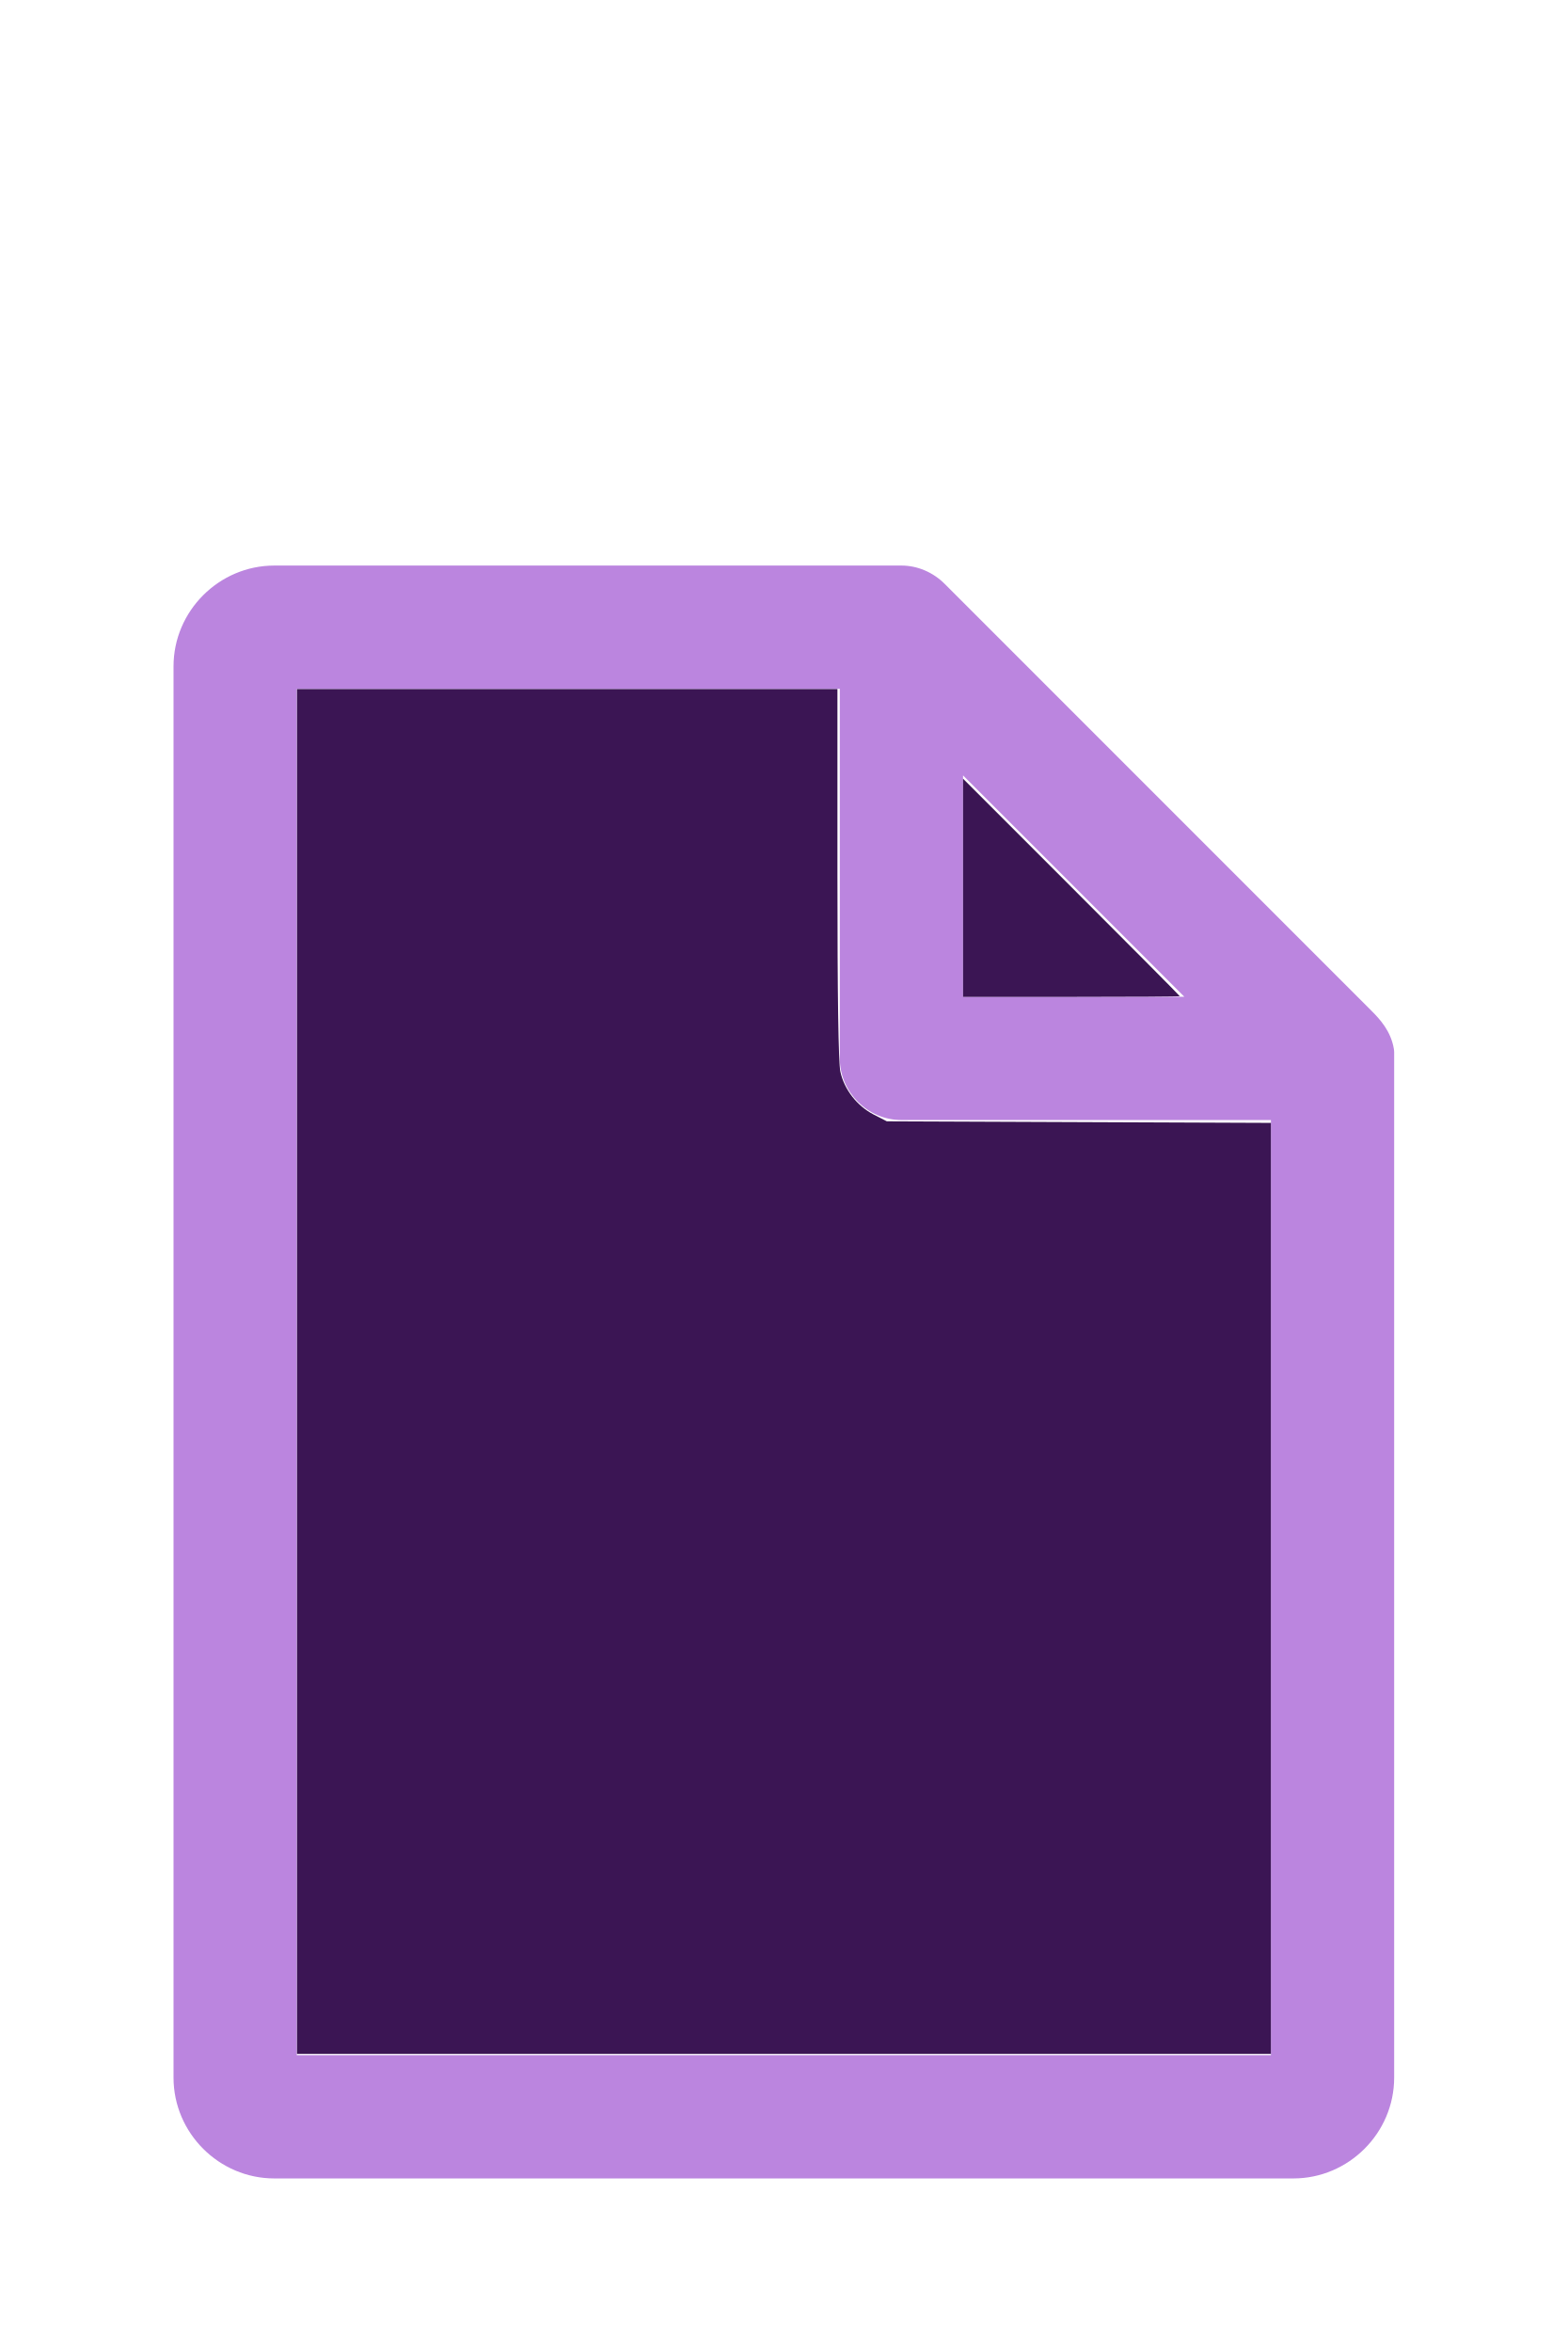
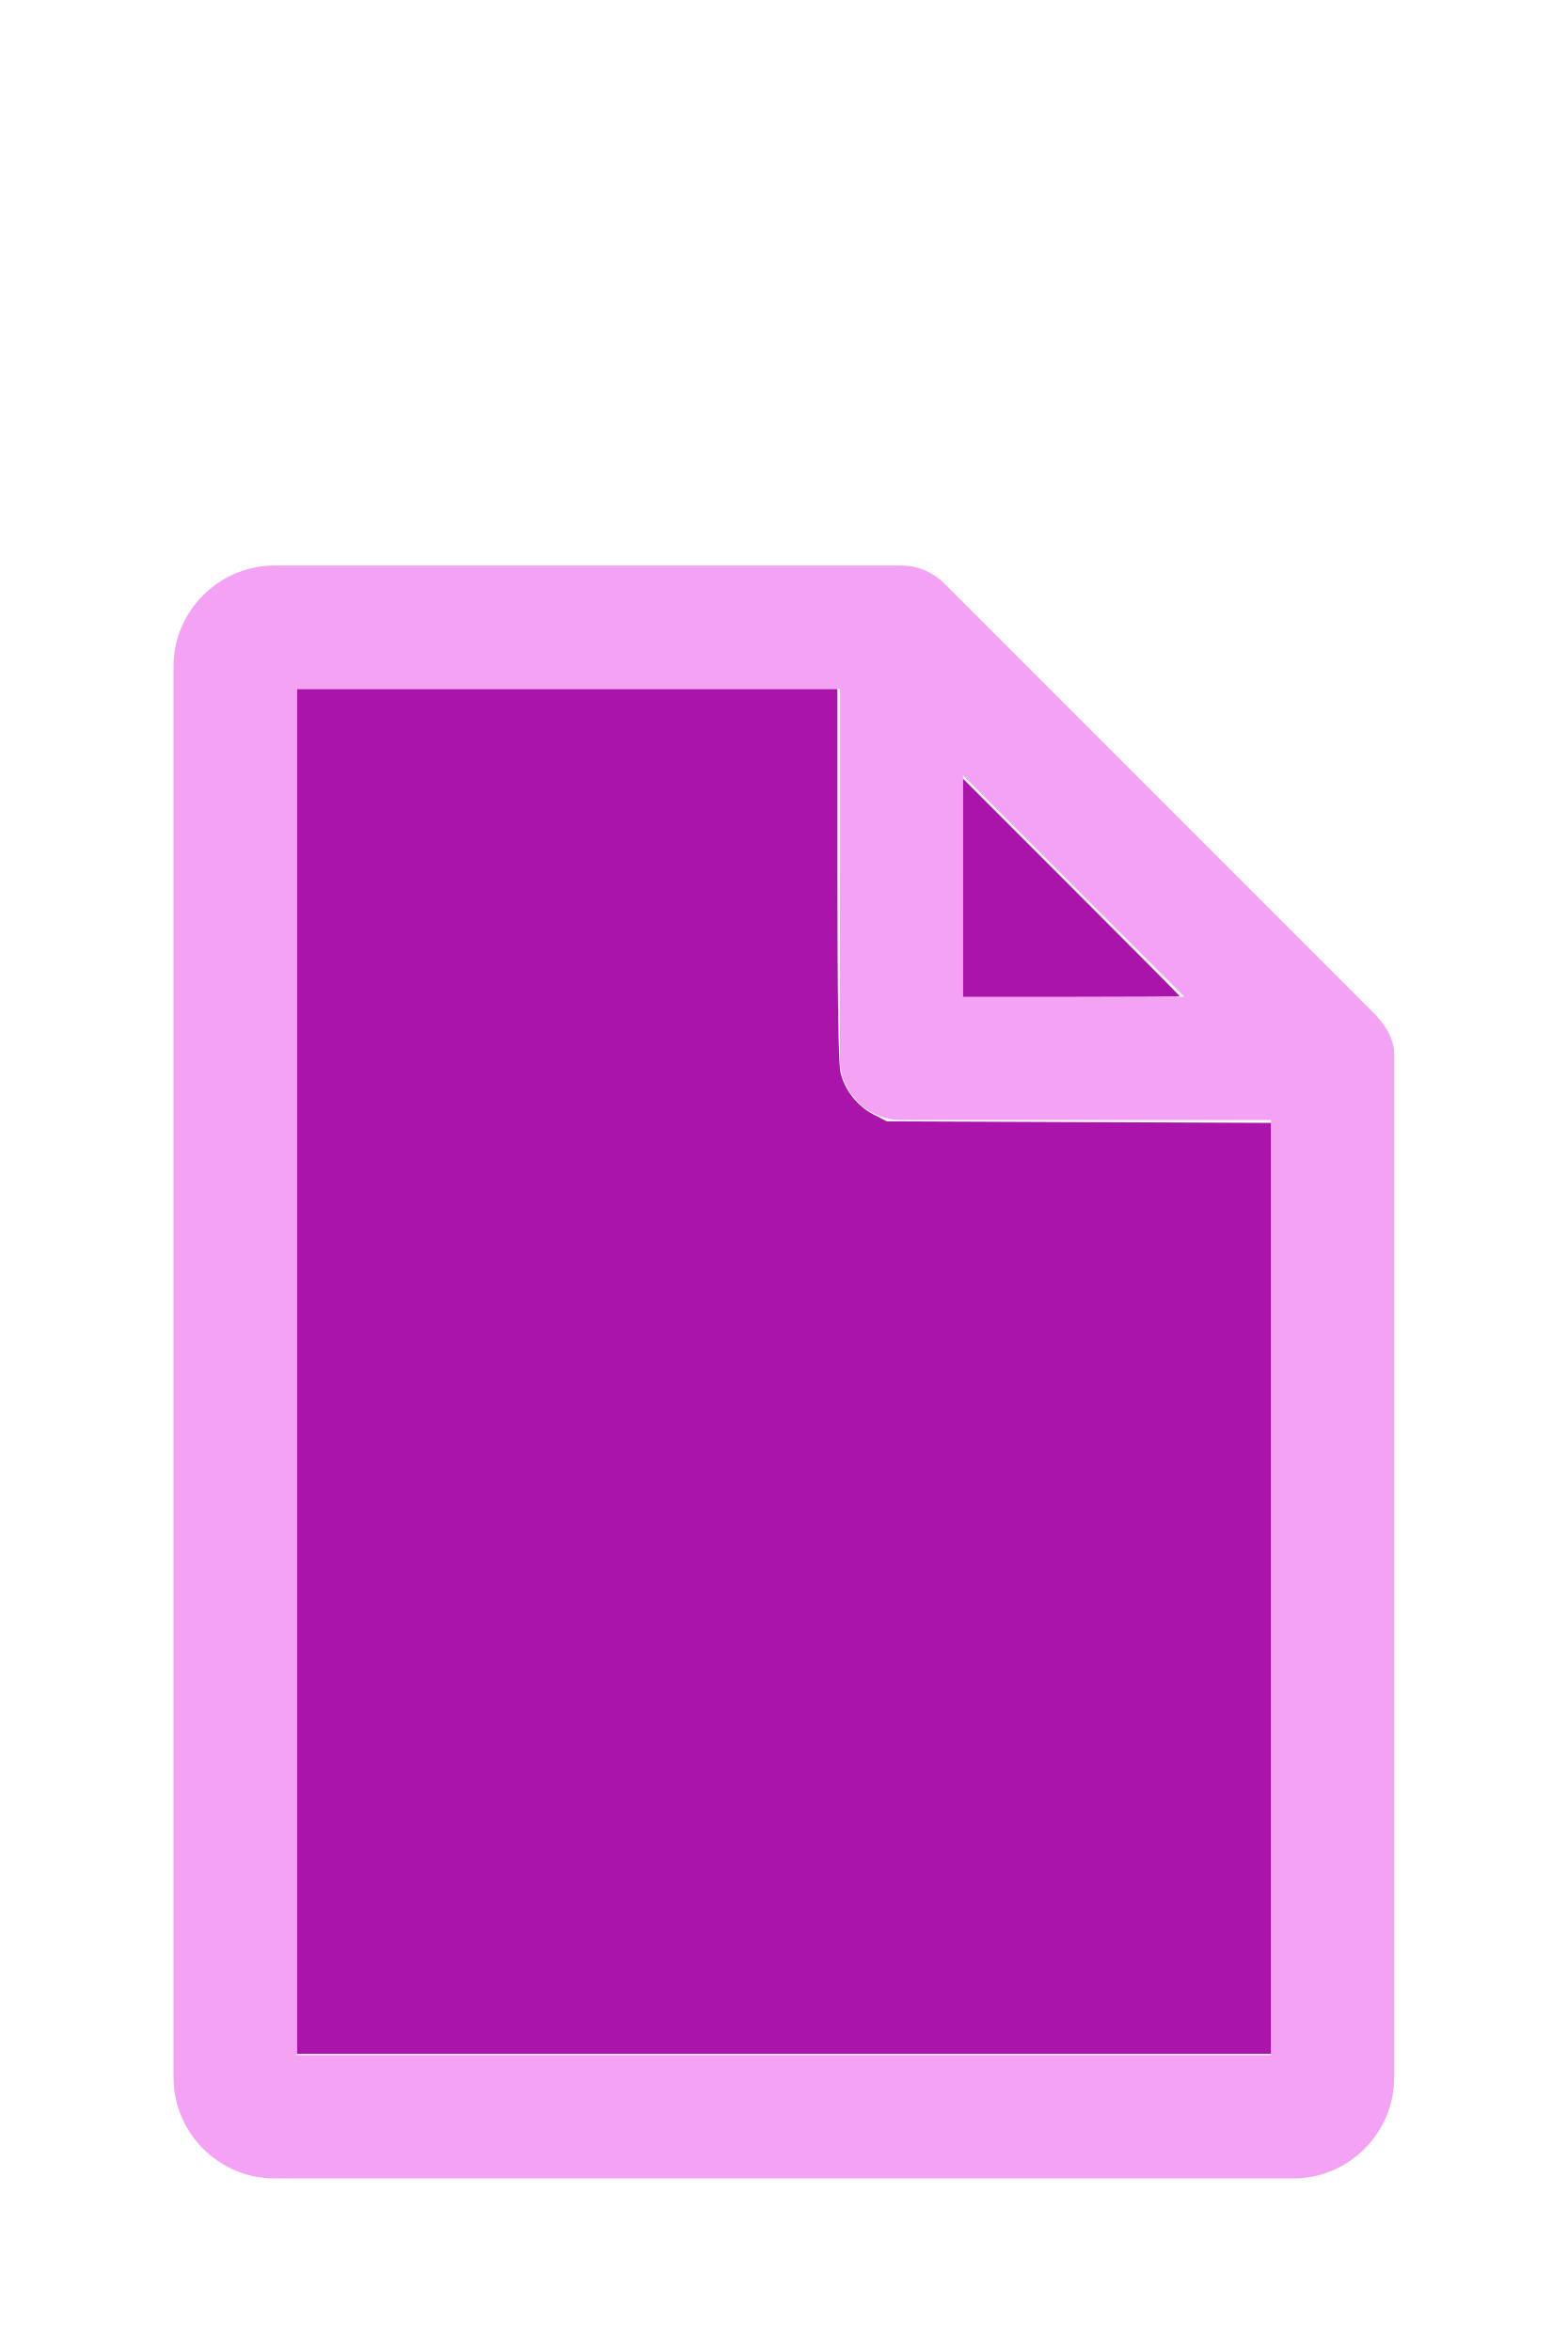
<svg xmlns="http://www.w3.org/2000/svg" version="1.1" width="16" height="24" viewBox="0 0 80 60" id="doc" xml:space="preserve">
-   <g style="fill:#BB85DF">
+   <g style="fill:#F4A3F4">
    <path d="m 14,-1.145 c -2.824,0 -5.145,2.32 -5.145,5.145 v 72 c 0,2.824 2.32,5.145 5.145,5.145 h 52 c 2.824,0 5.145,-2.32 5.145,-5.145 V 23.699 a 1.145,1.145 0 0 0 -0.016,-0.188 C 70.978,22.605 70.406,21.99 70.008,21.592 L 48.209,-0.209 C 47.606,-0.812 46.805,-1.145 46,-1.145 Z m 1.145,6.289 H 42.855 V 24 c 0,1.724 1.42,3.145 3.145,3.145 H 64.855 V 74.855 H 15.145 Z m 34,4.418 L 60.438,20.855 H 49.145 Z" />
  </g>
-   <g style="fill:#3B1554;stroke-width:0">
+   <g style="fill:#AB14AB;stroke-width:0">
    <path d="M 3.031,13.993 V 7.031 h 2.758 2.758 v 1.883 c 0,1.258 0.01,1.929 0.03,2.022 0.039,0.181 0.169,0.348 0.338,0.436 l 0.136,0.07 1.96,0.008 1.96,0.008 v 4.75 4.75 H 8 3.031 Z" transform="matrix(5,0,0,5,0,-30)" />
    <path d="M 9.829,9.058 V 7.946 l 1.106,1.106 c 0.608,0.608 1.106,1.109 1.106,1.113 0,0.004 -0.498,0.007 -1.106,0.007 H 9.829 Z" transform="matrix(5,0,0,5,0,-30)" />
  </g>
</svg>
